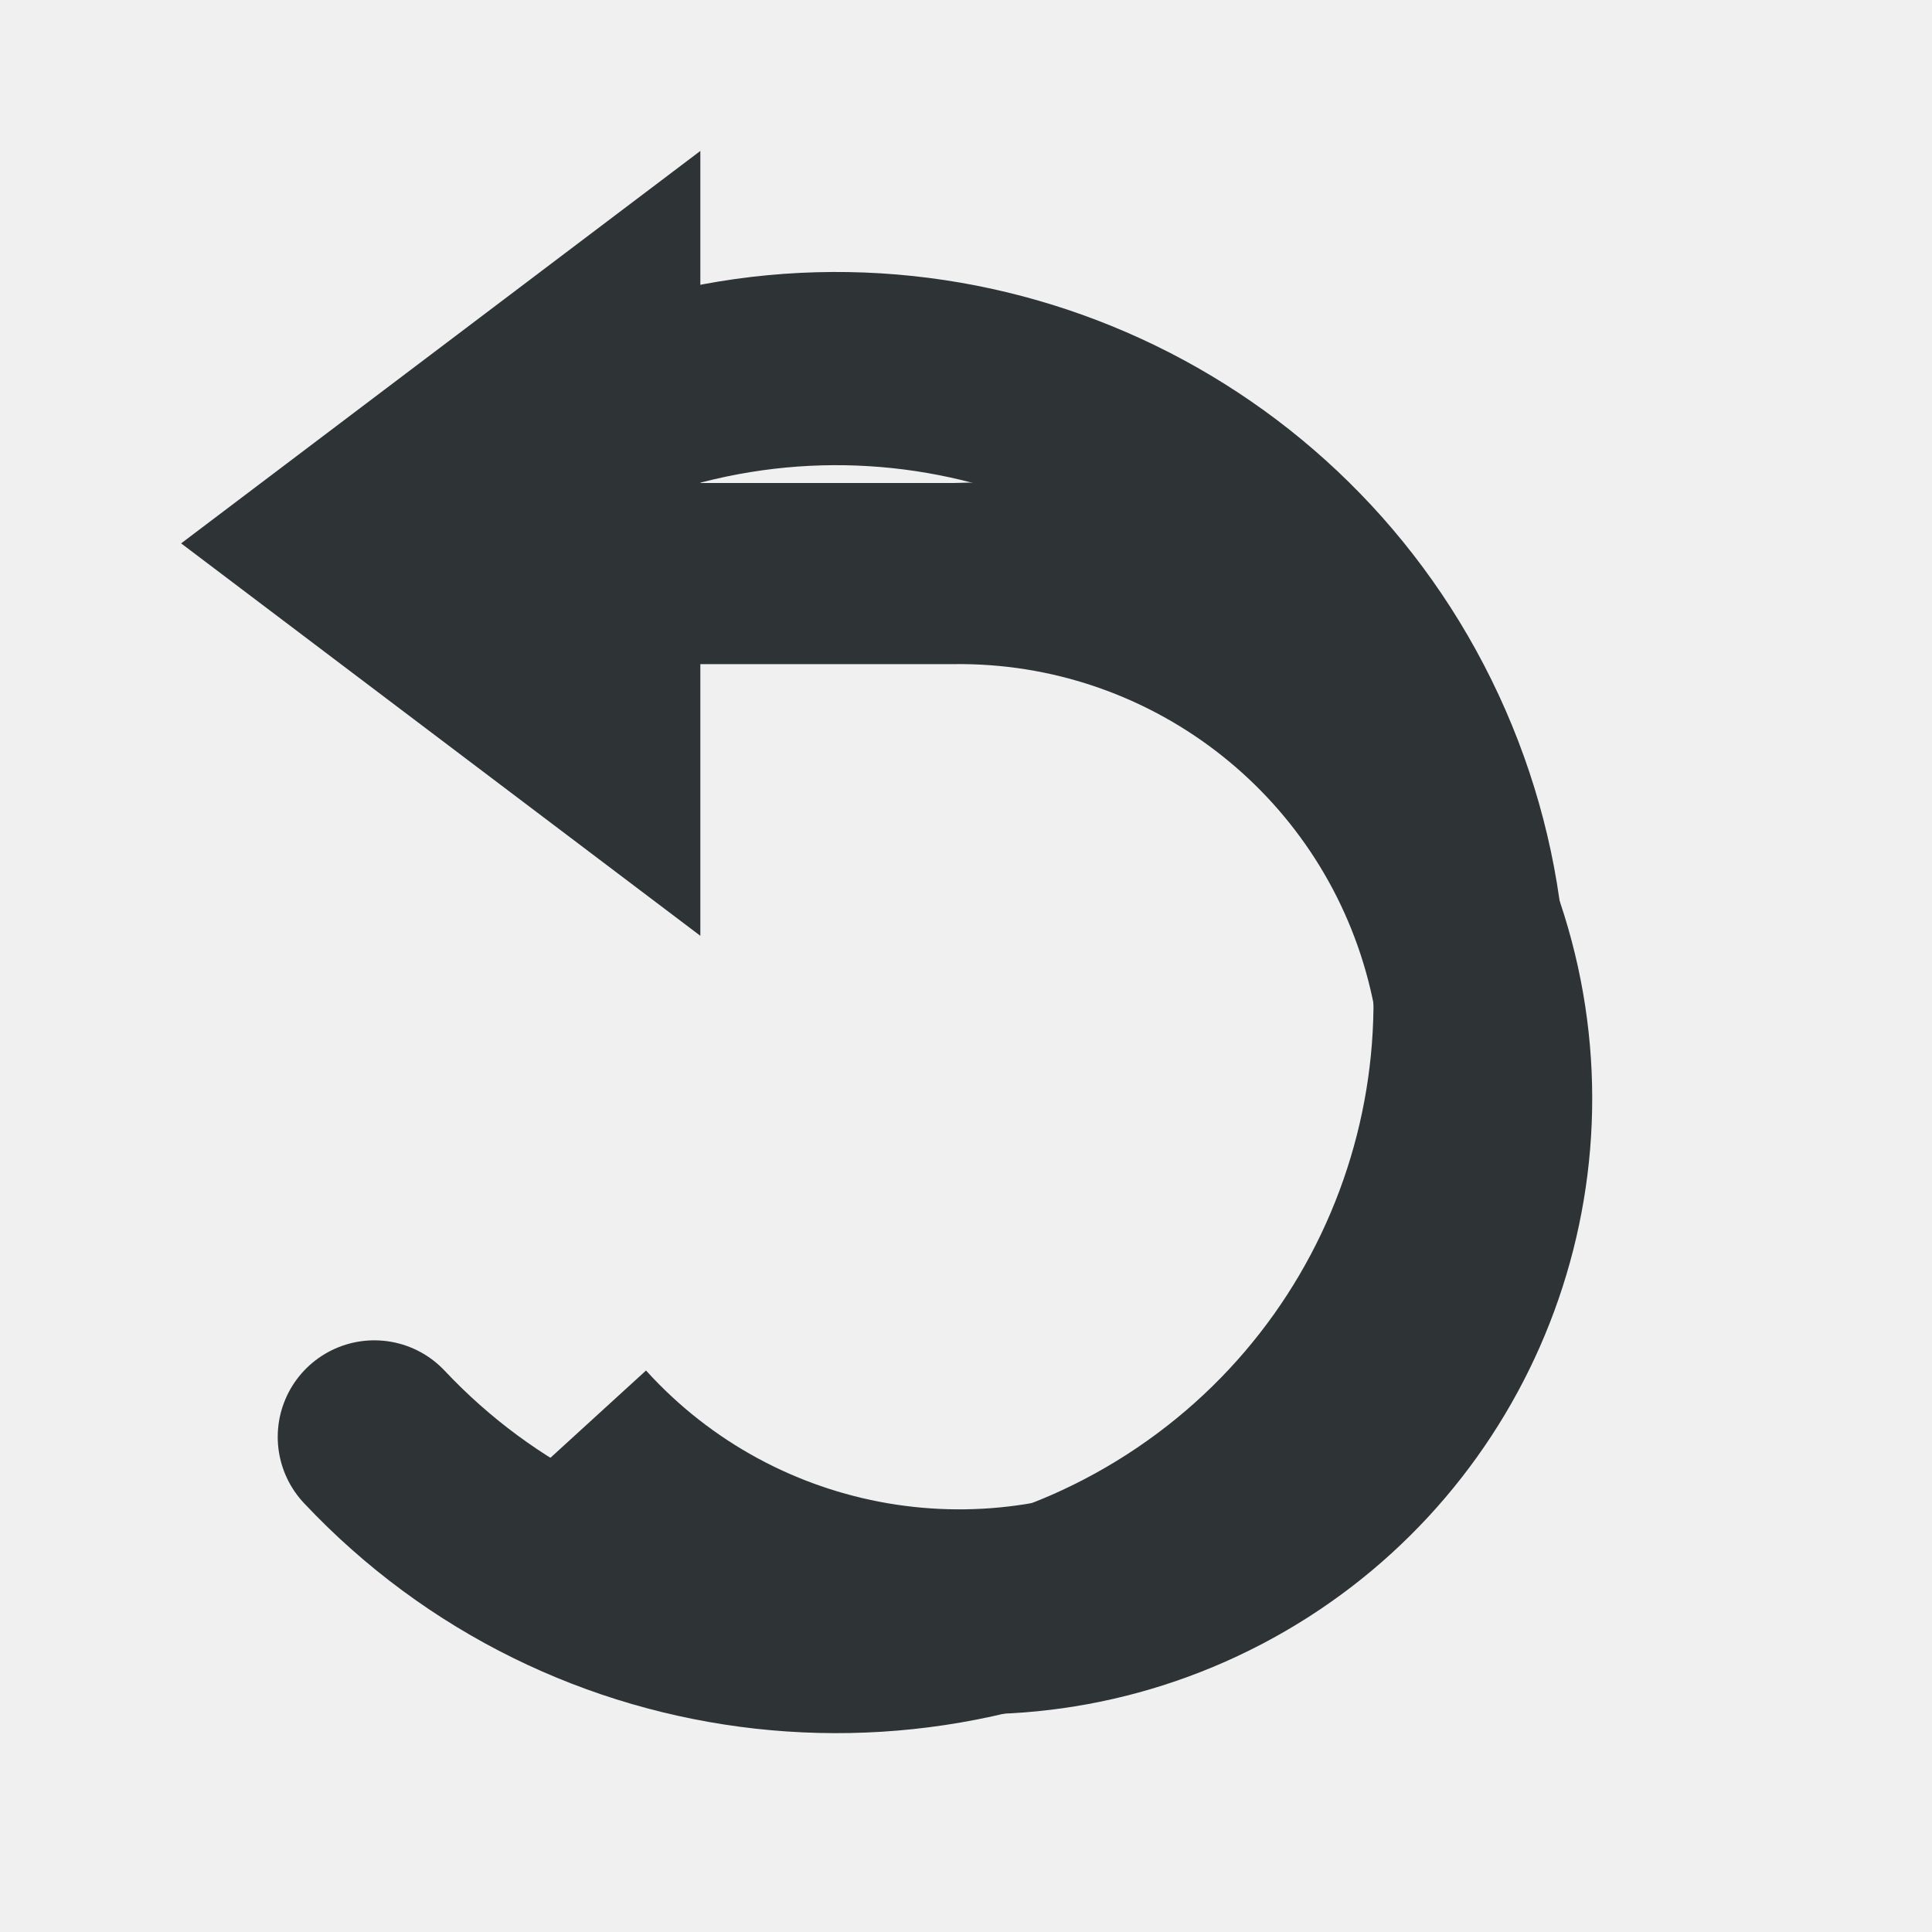
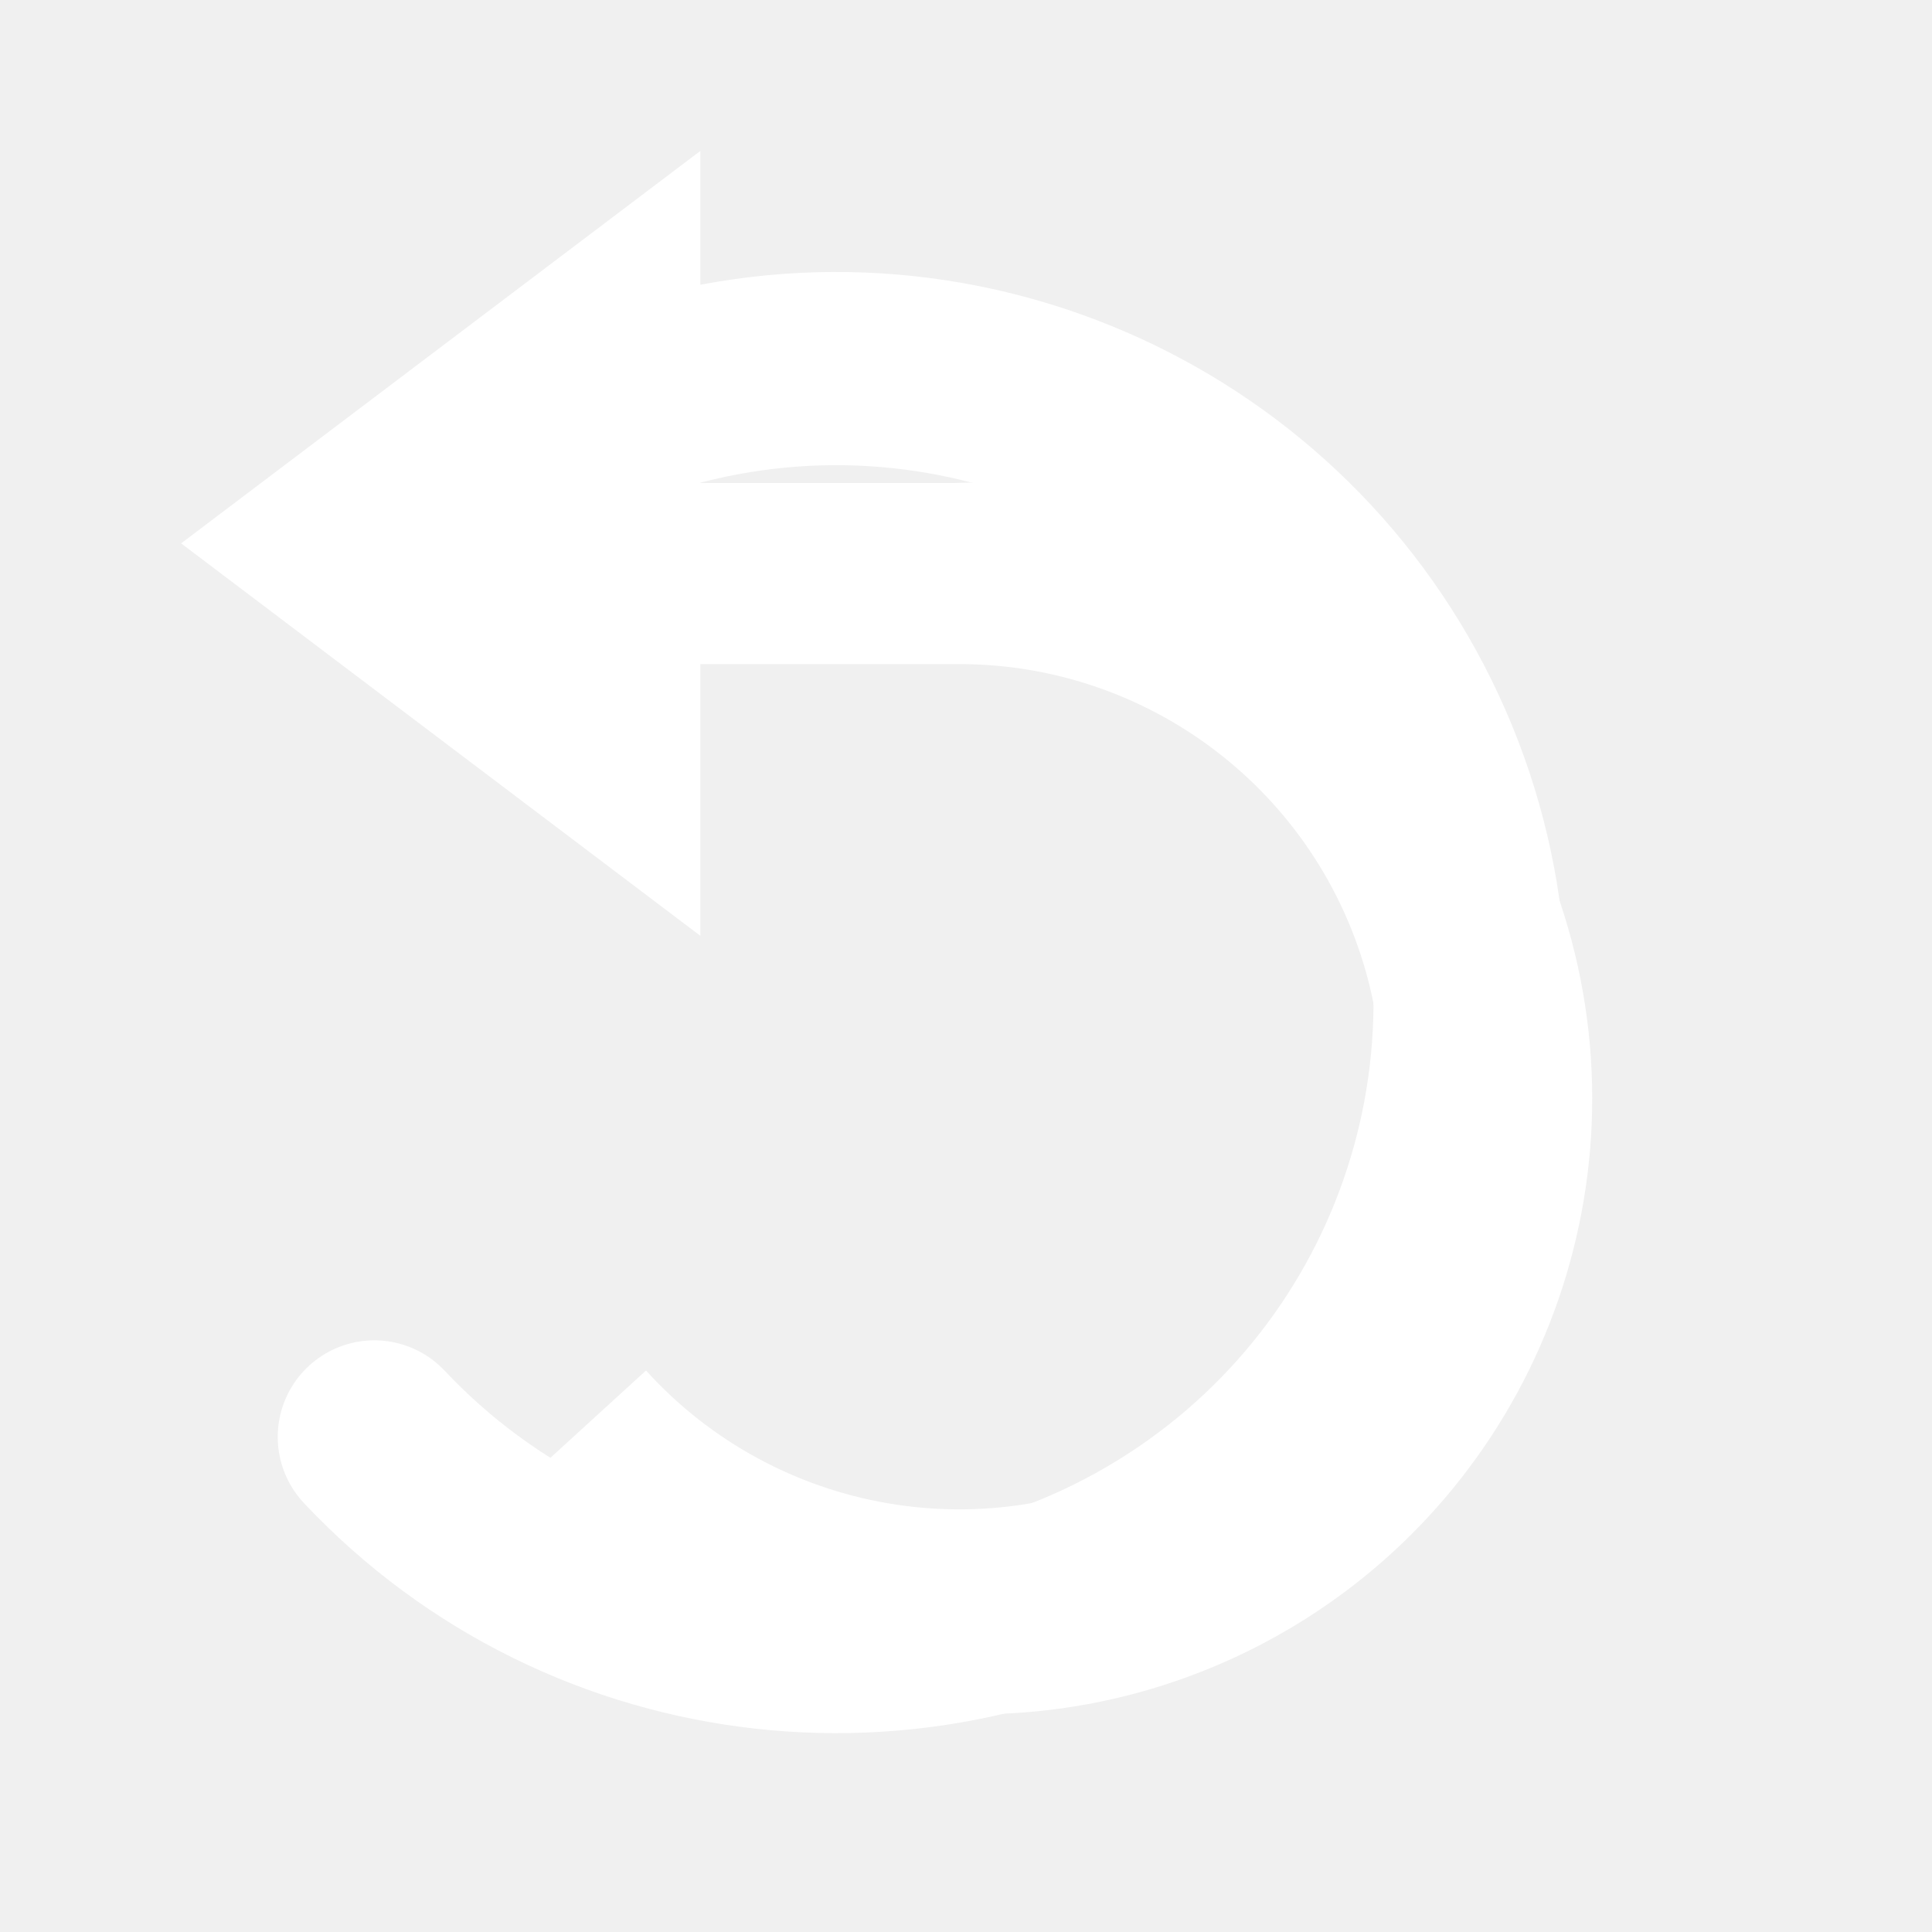
<svg xmlns="http://www.w3.org/2000/svg" width="16" height="16" viewBox="0 0 16 16">
-   <path d="M5.5 3.25A5.25 5.25 0 1 1 3.1 11.9" fill="none" stroke="#2e3436" stroke-width="1.6" stroke-linecap="round" />
-   <path d="M5.8 1.25 1.5 4.5l4.3 3.25V5.5h2.1a3.5 3.5 0 1 1-2.55 5.85l-1.15 1.05A5.1 5.1 0 1 0 7.9 4H5.8V1.25z" fill="#2e3436" />
+   <path d="M5.5 3.25A5.25 5.25 0 1 1 3.1 11.9" fill="none" stroke="#ffffff" stroke-width="1.6" stroke-linecap="round" />
+   <path d="M5.8 1.25 1.5 4.5l4.3 3.25V5.5h2.1a3.5 3.5 0 1 1-2.55 5.85l-1.15 1.05A5.1 5.1 0 1 0 7.9 4H5.8V1.25z" fill="#ffffff" />
</svg>
